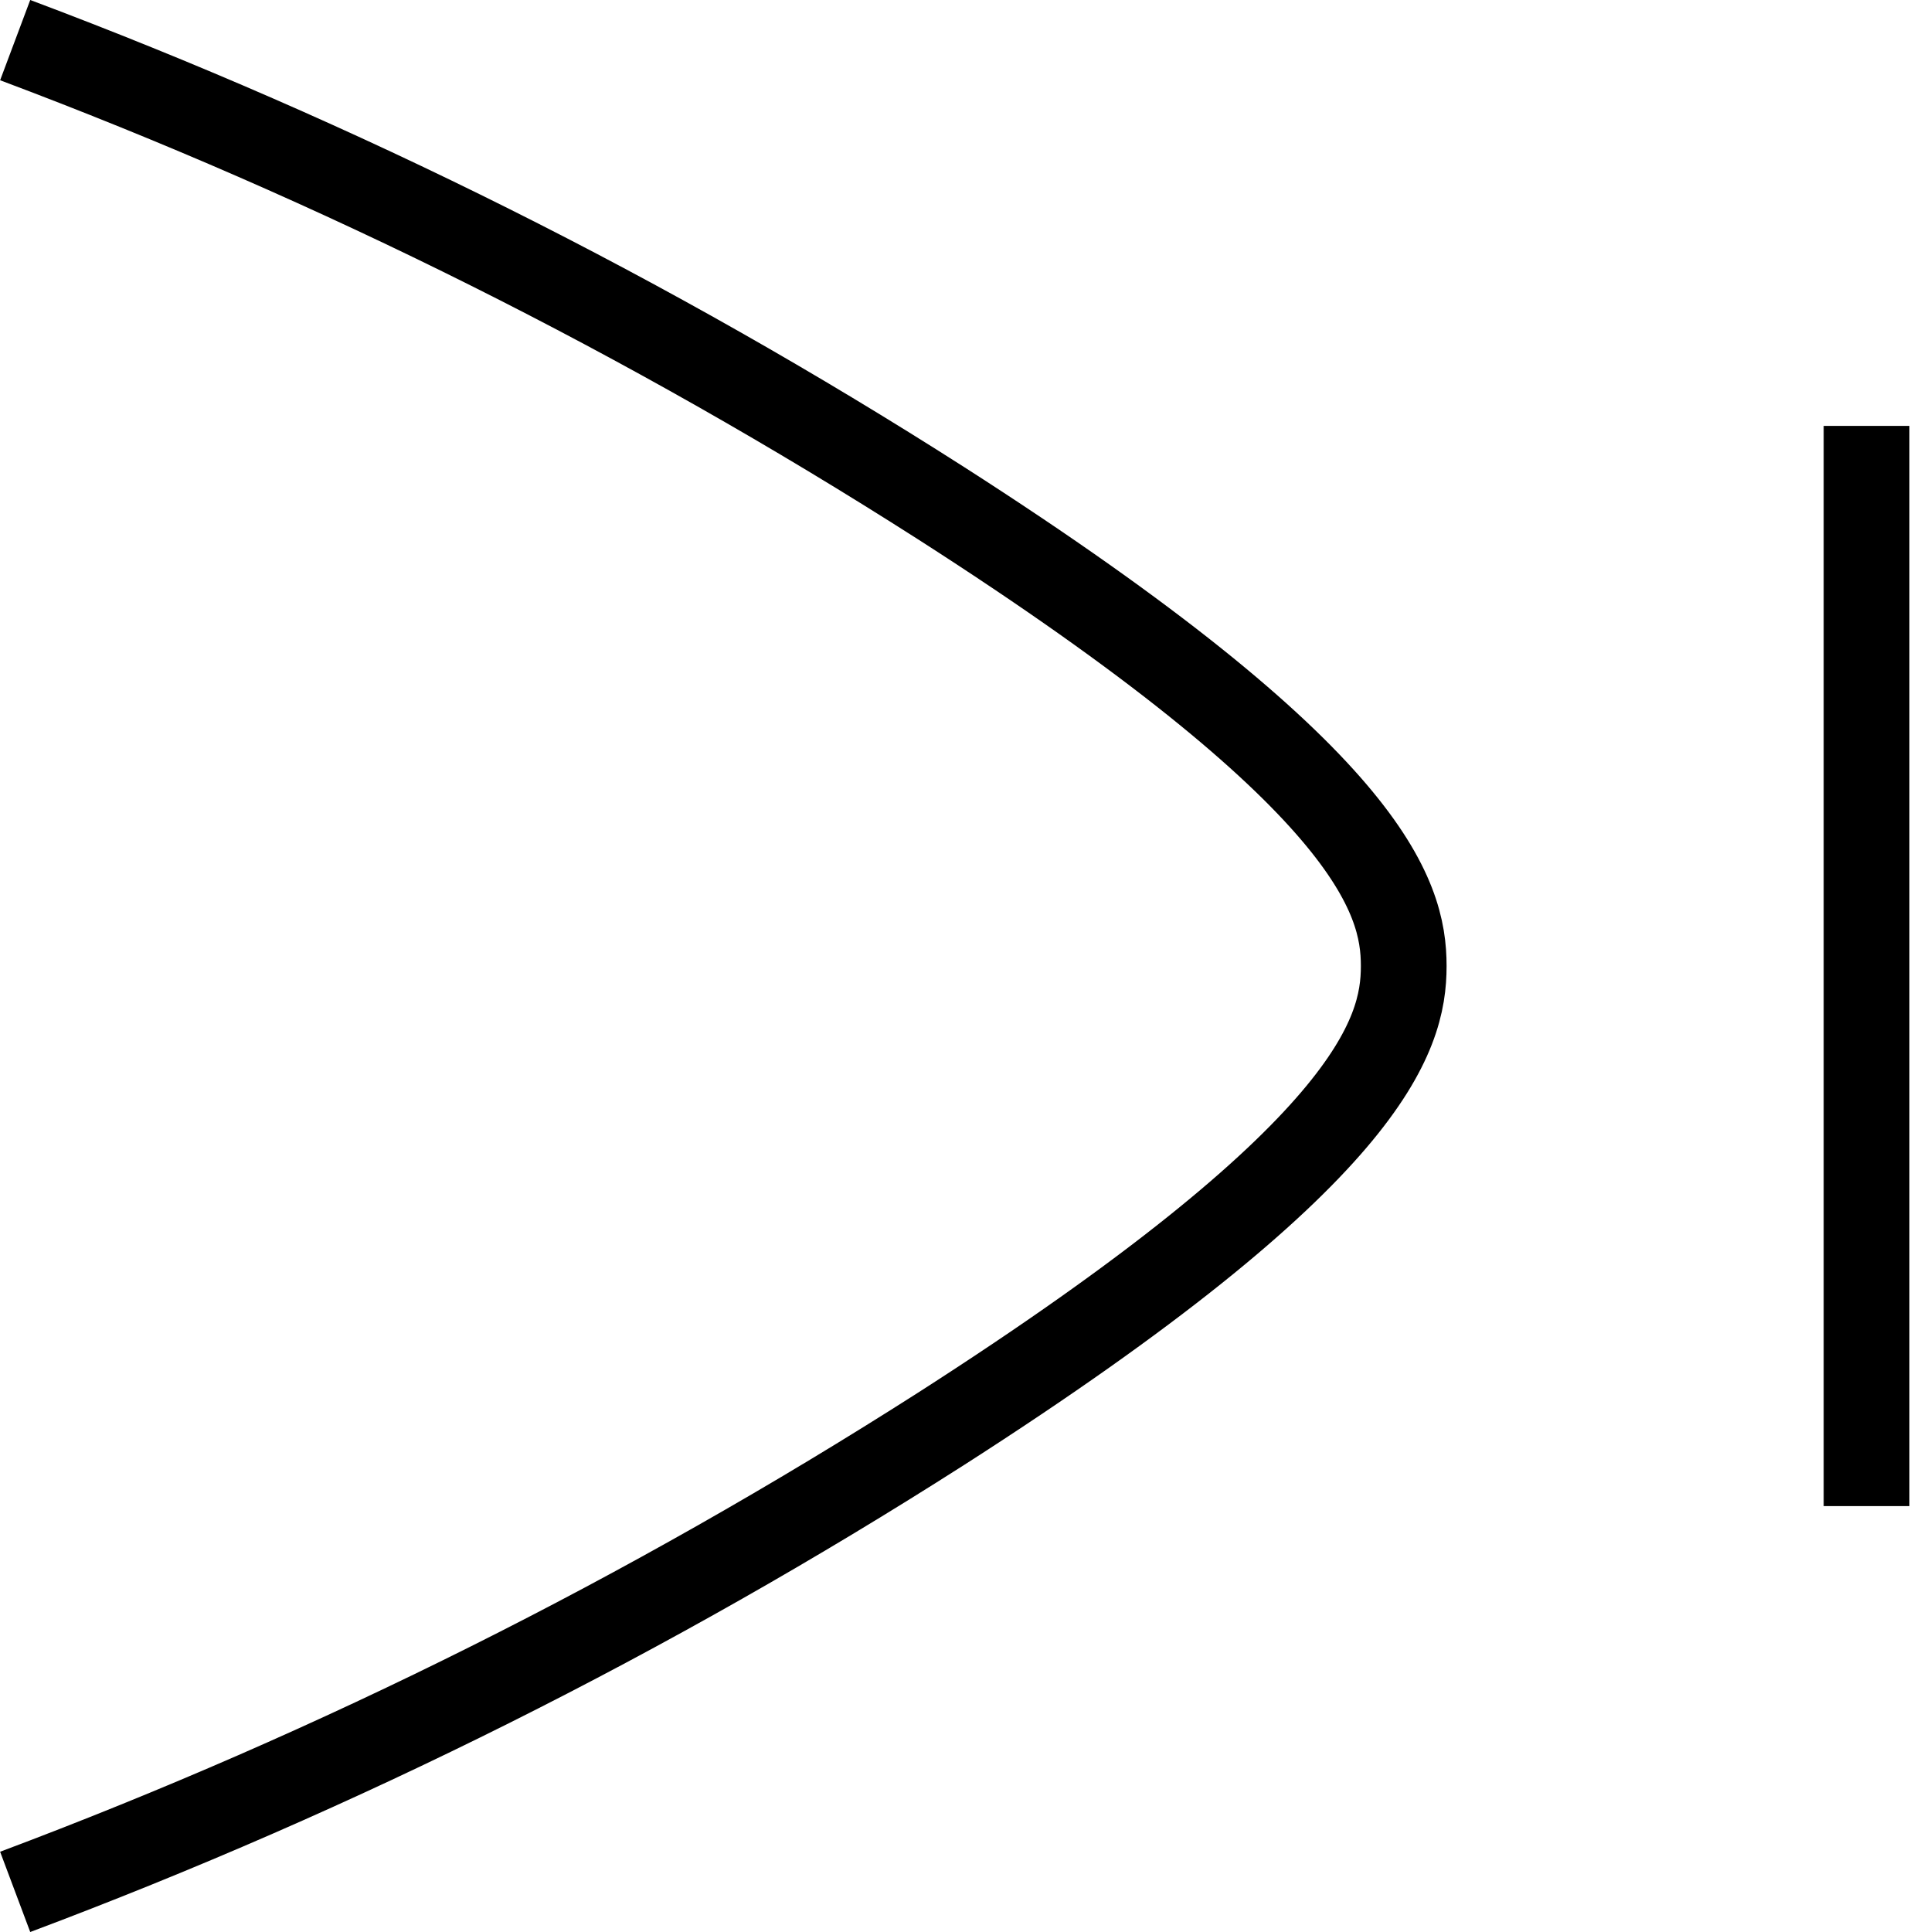
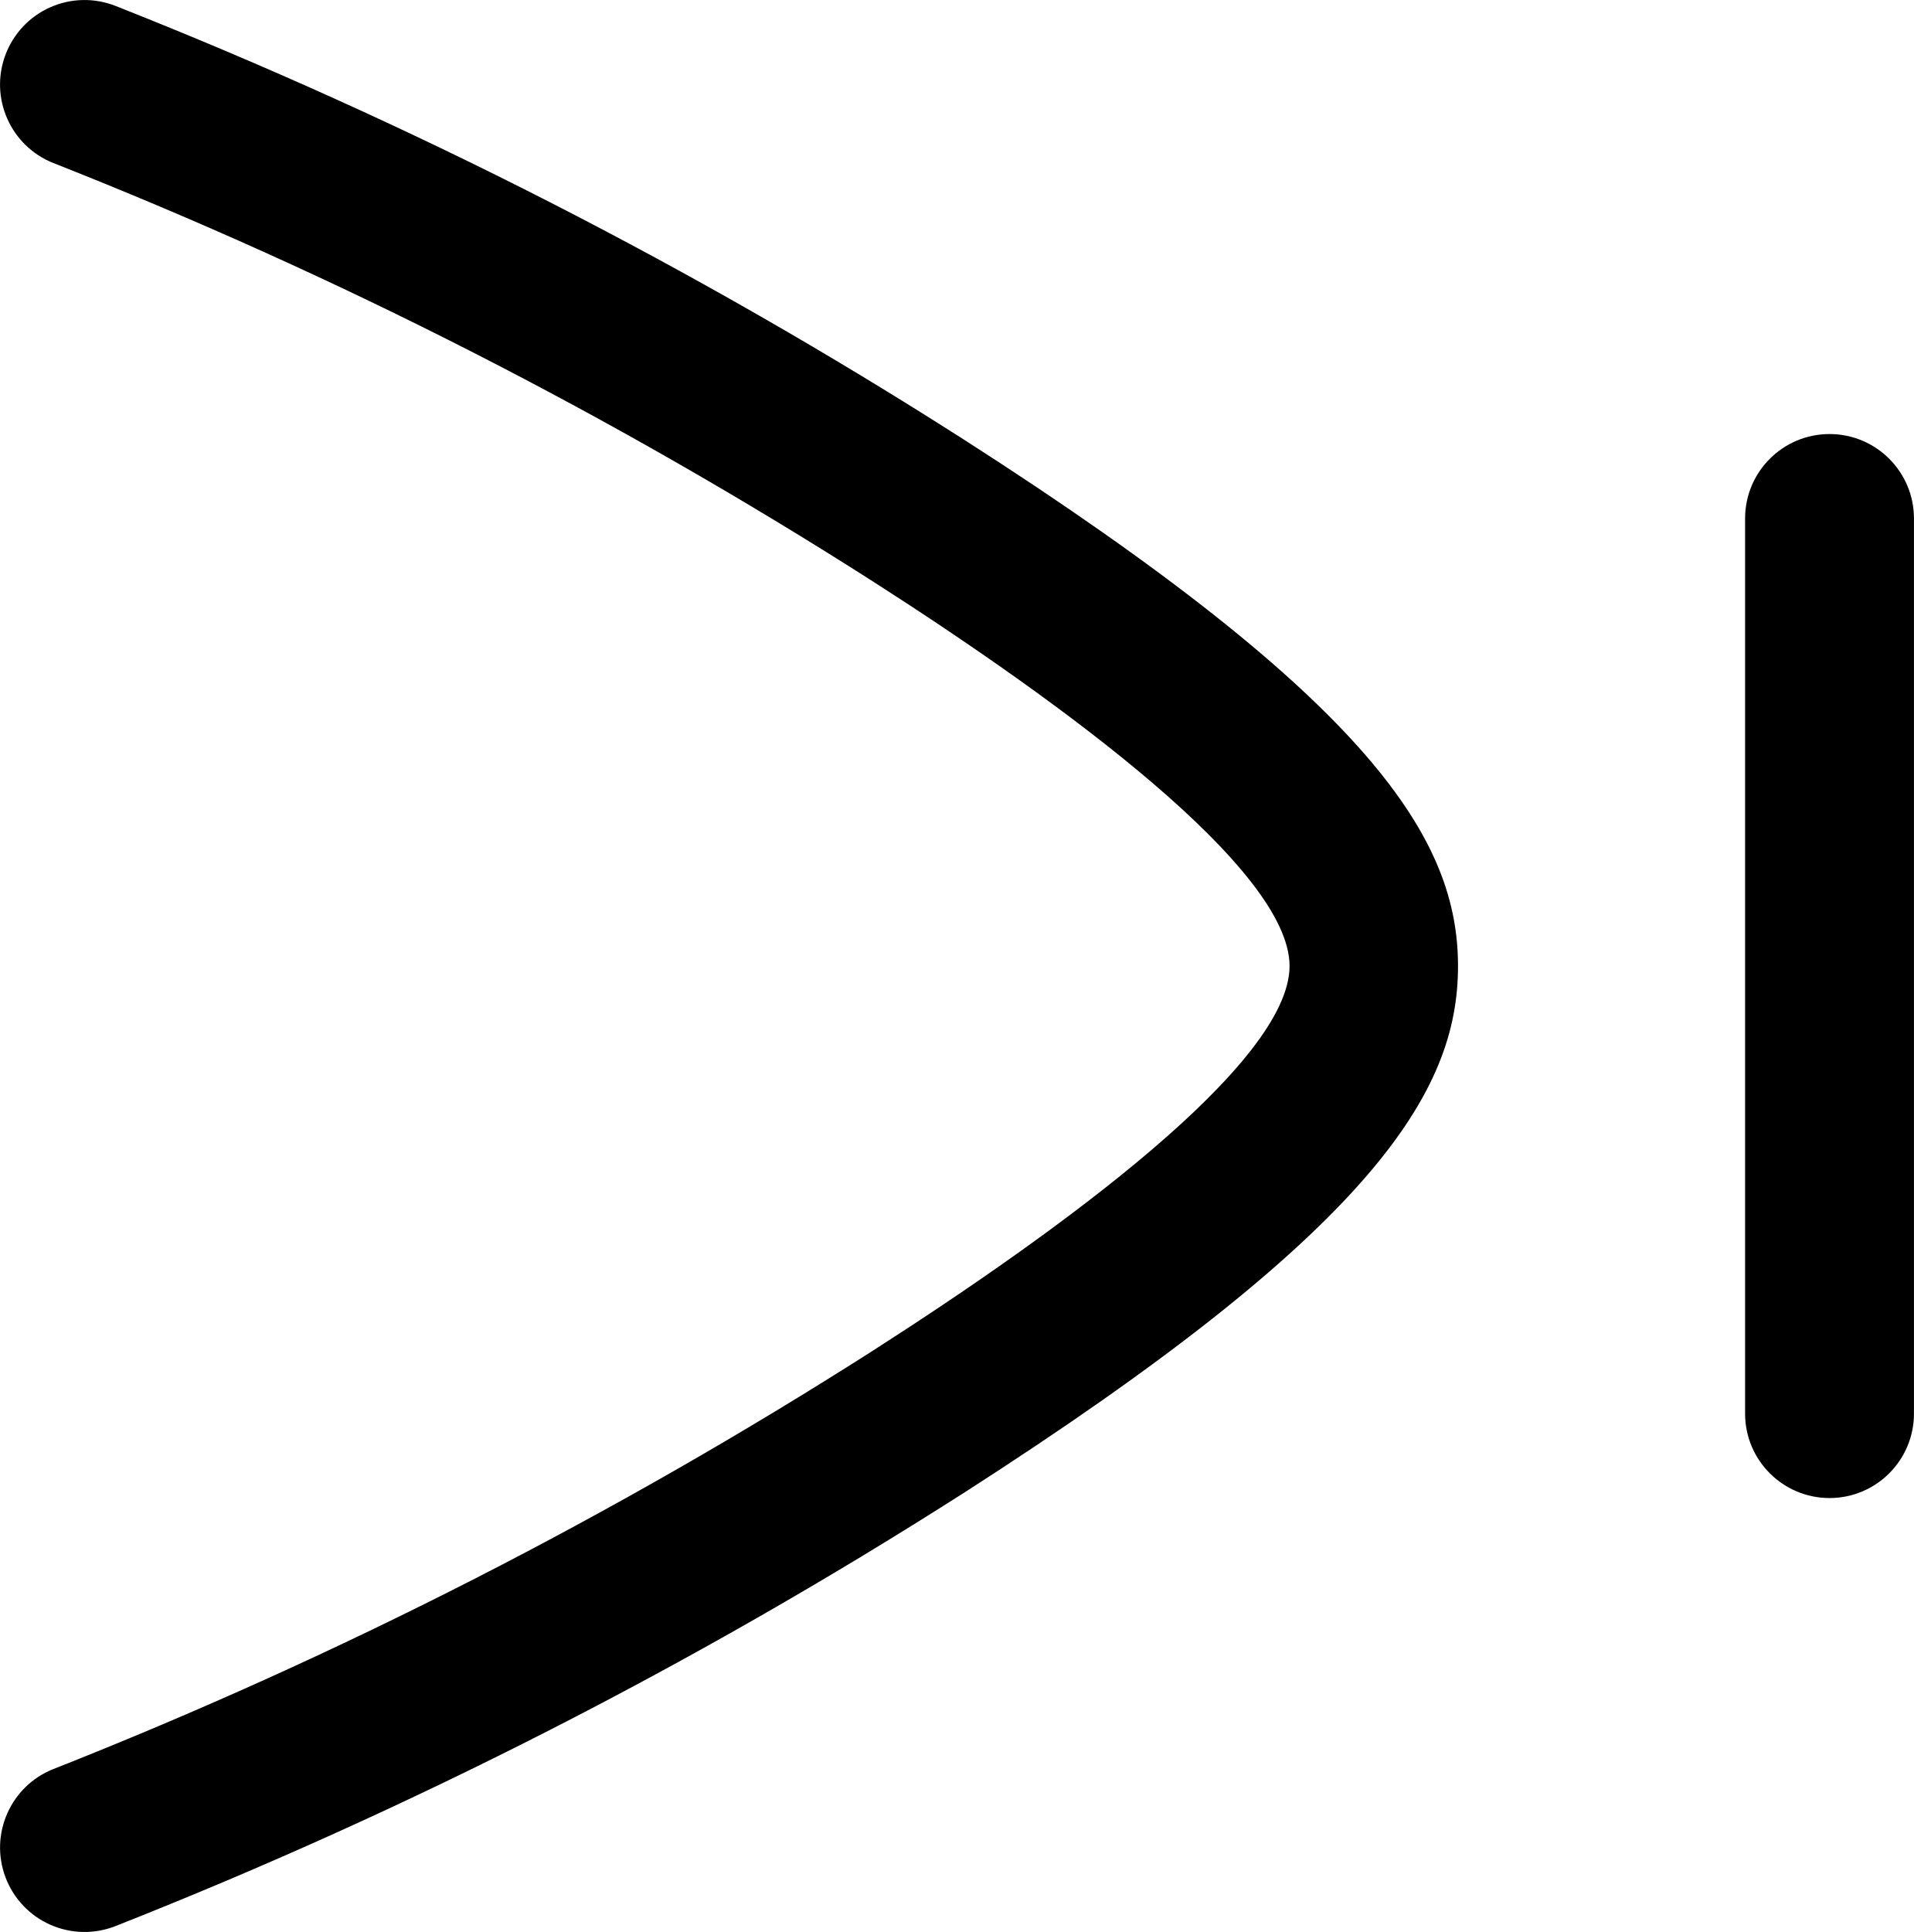
- <svg xmlns="http://www.w3.org/2000/svg" viewBox="0 0 222.77 225.36">
-   <defs>
-     <style>.cls-1{fill:none;stroke:#000;stroke-miterlimit:10;stroke-width:10px;}</style>
-   </defs>
+ <svg xmlns="http://www.w3.org/2000/svg" viewBox="0 0 226.68 228.79">
  <g id="Layer_2" data-name="Layer 2">
    <g id="design">
-       <path class="cls-1" d="M1.77,4.68a577.12,577.12,0,0,1,108,54c50.18,32.15,54,45.88,54,54s-3.82,21.85-54,54a577.73,577.73,0,0,1-108,54" />
-       <path class="cls-1" d="M217.77,49.68v126" />
+       <path d="M.65,222.31h0a10,10,0,0,1,5.68-12.82,568.89,568.89,0,0,0,97-49.51c22.54-14.44,49.4-34.07,49.4-45.58s-26.86-31.15-49.4-45.58A567.44,567.44,0,0,0,6.33,19.31,10,10,0,0,1,.65,6.48h0A10,10,0,0,1,13.68.7,587.39,587.39,0,0,1,114.07,52c48.64,31.16,58.61,47.49,58.61,62.42s-10,31.26-58.61,62.42A588.07,588.07,0,0,1,13.68,228.09,10,10,0,0,1,.65,222.31Z" />
+       <rect x="206.68" y="51.4" width="20" height="126" rx="10" />
    </g>
  </g>
</svg>
